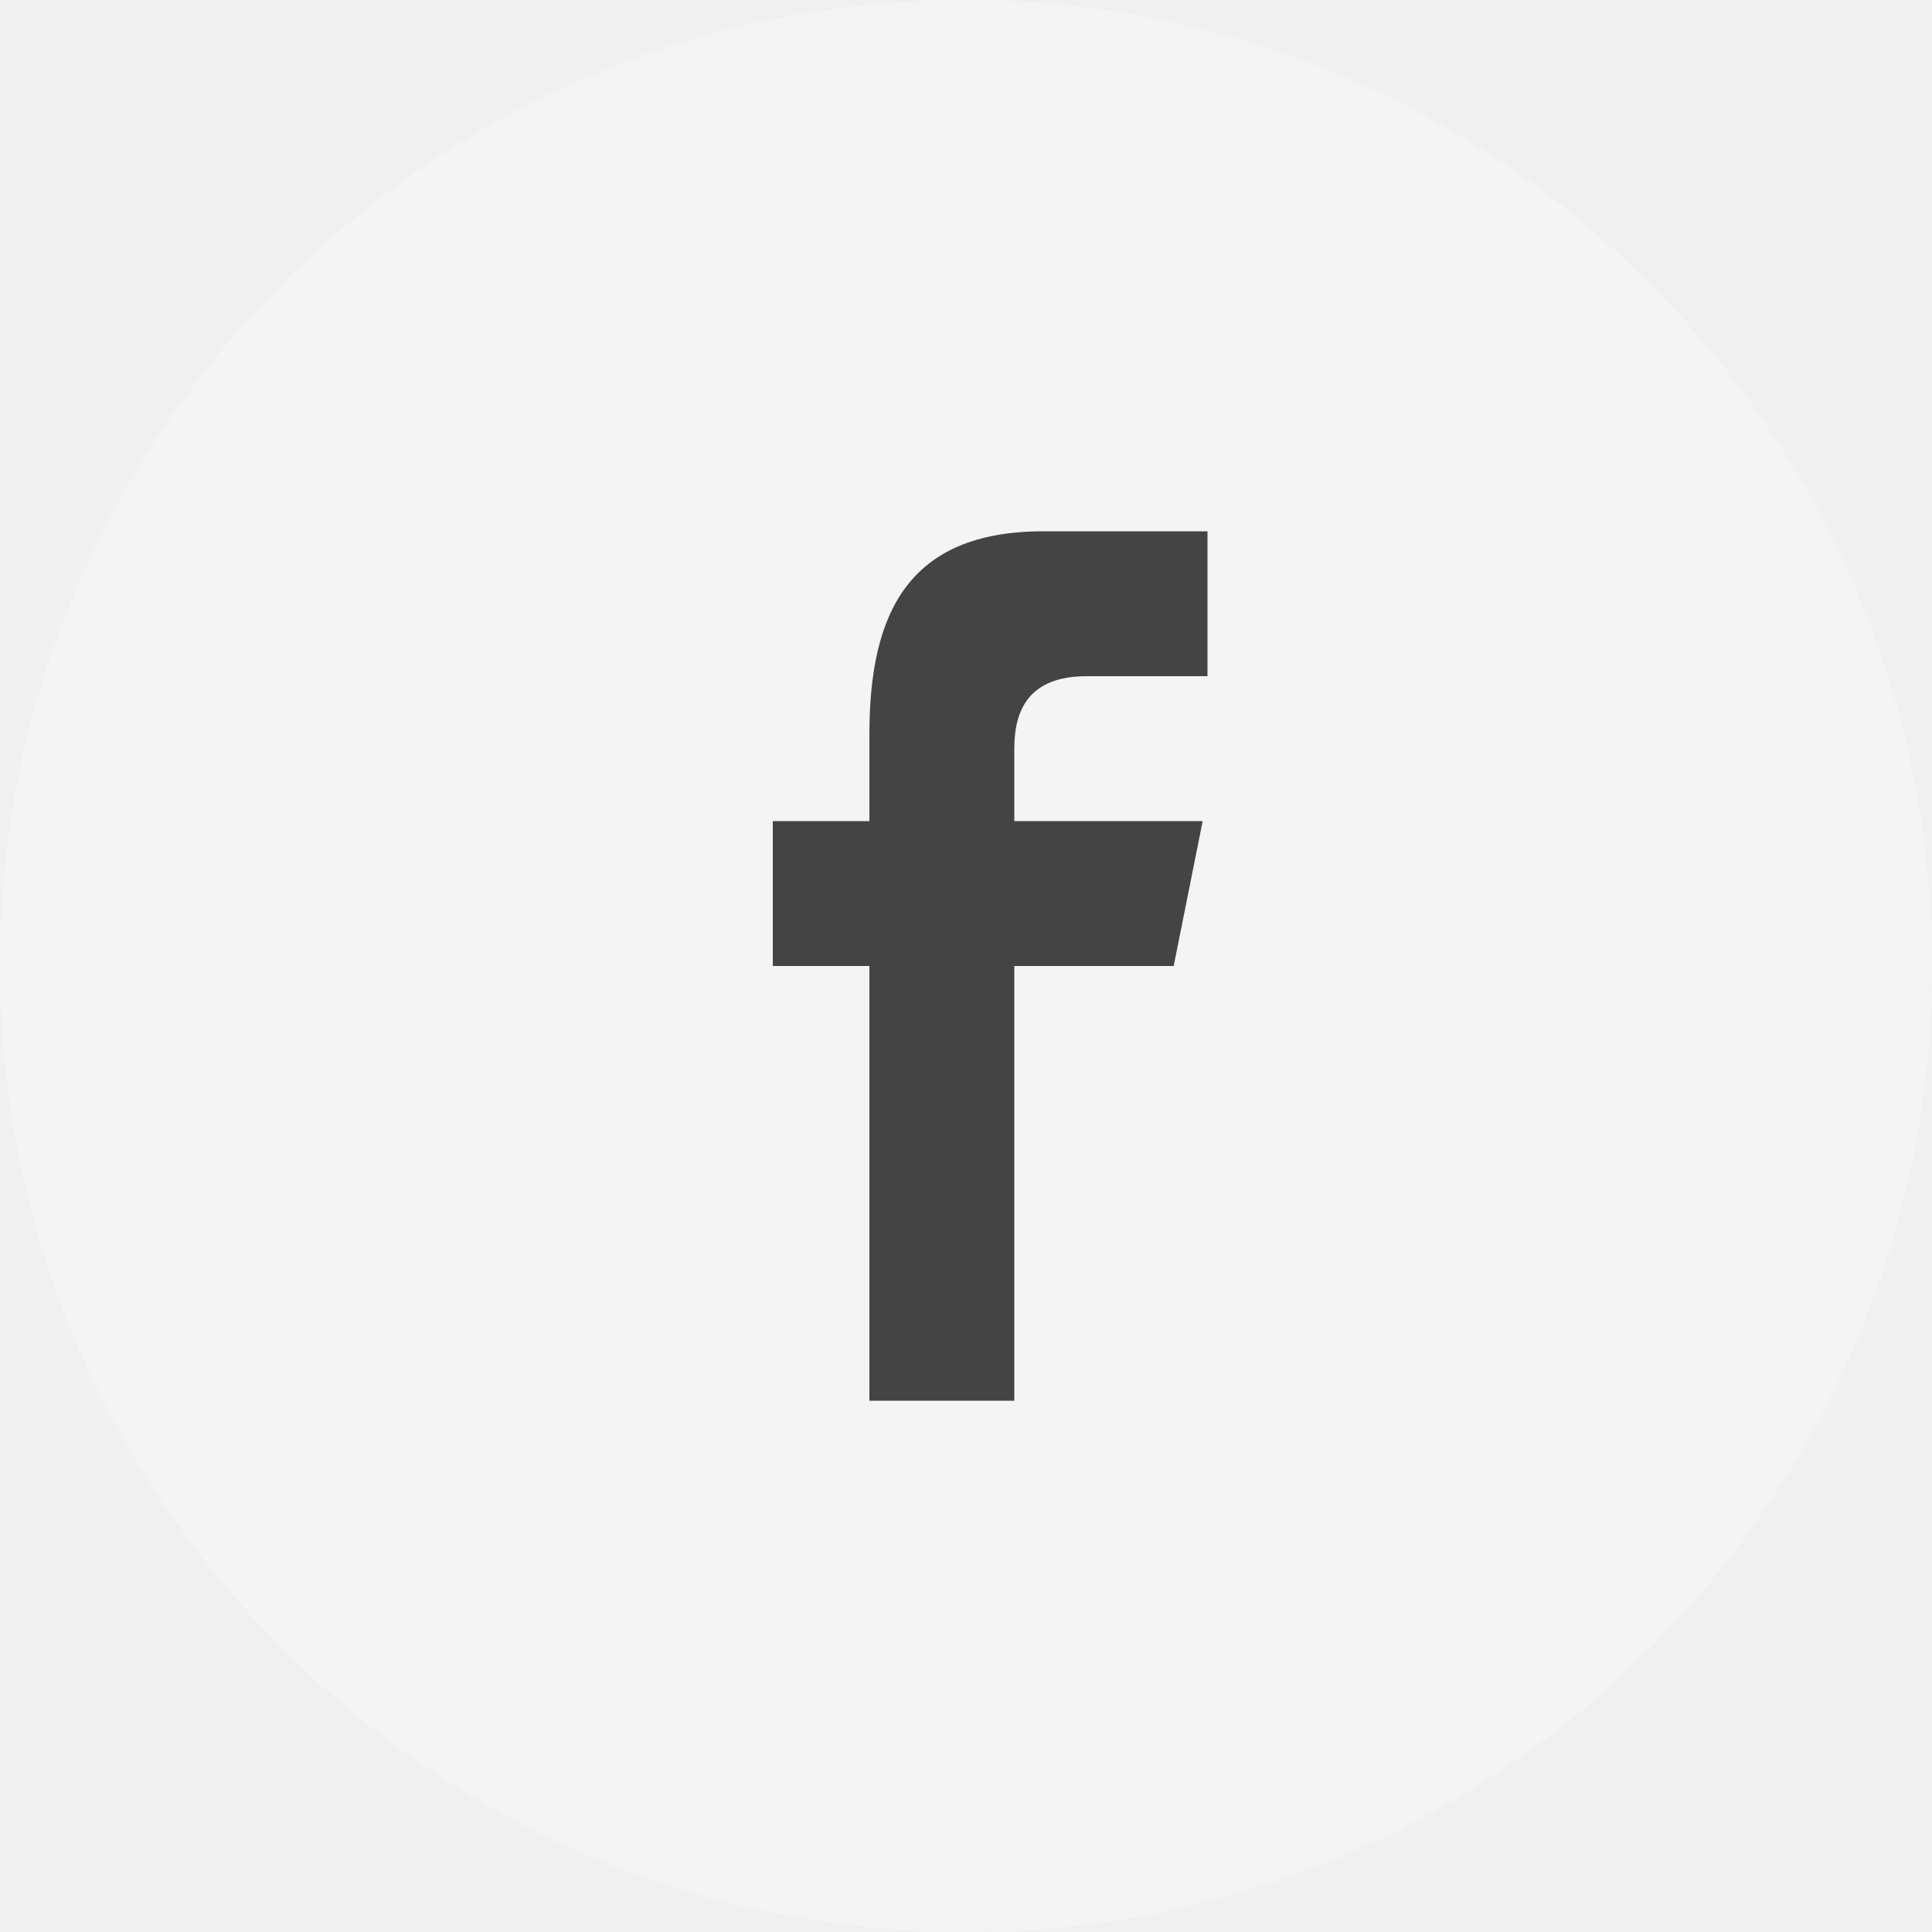
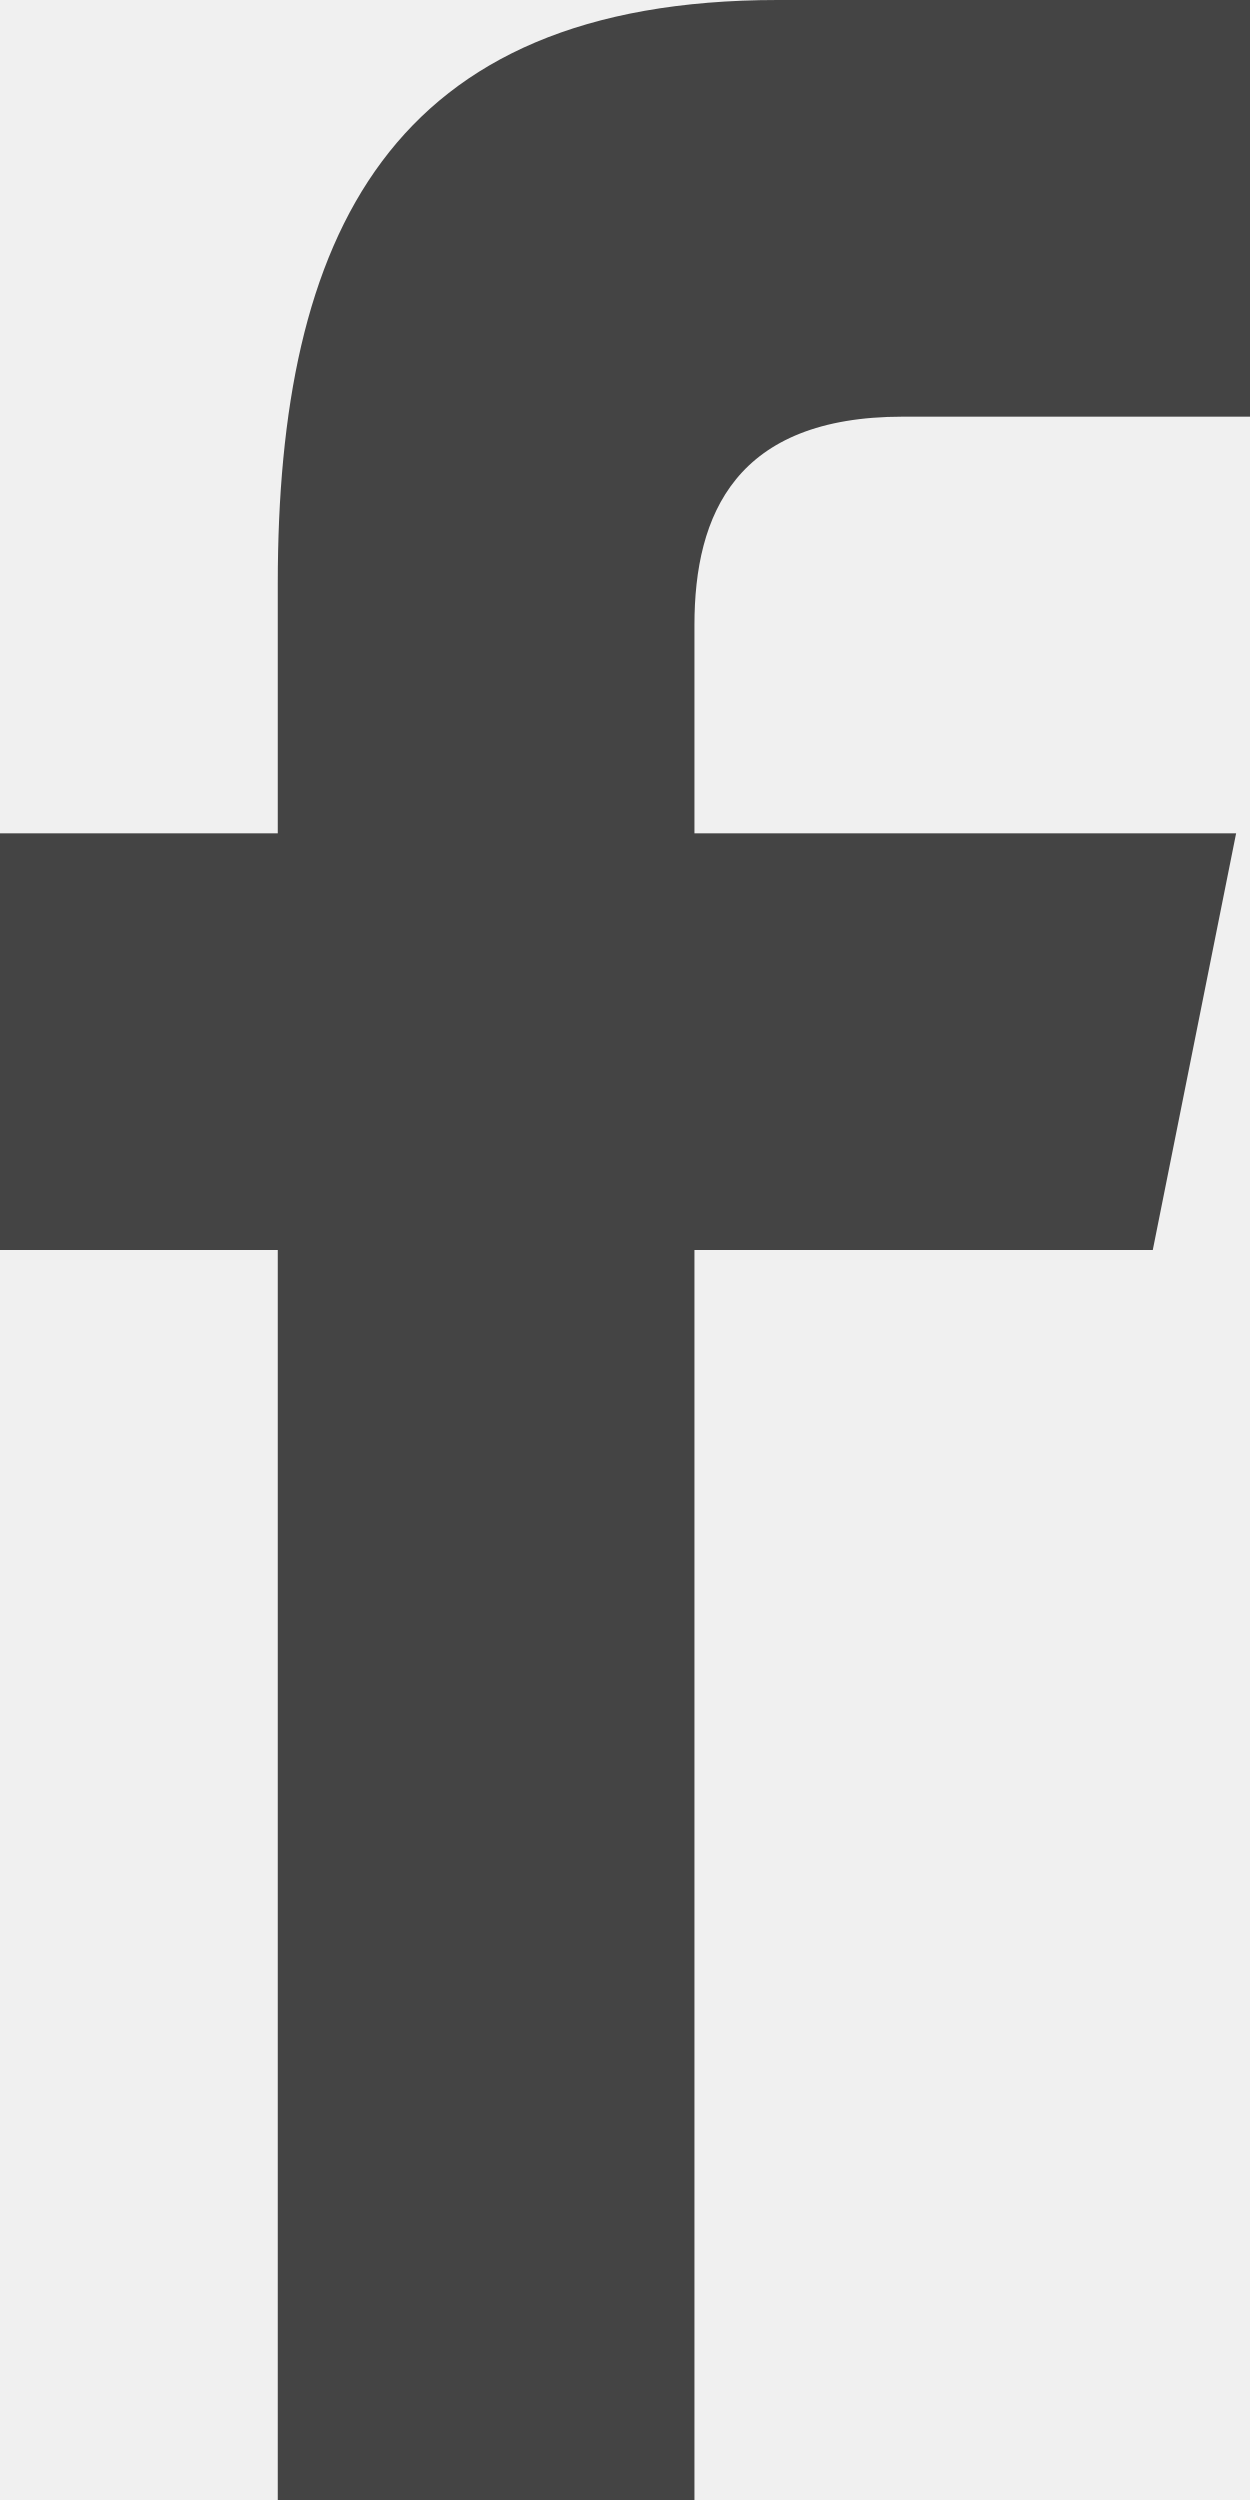
- <svg xmlns="http://www.w3.org/2000/svg" width="40" height="40" viewBox="0 0 40 40" fill="none">
-   <circle cx="20" cy="20" r="20" fill="white" fill-opacity="0.3" />
-   <path d="M22.5 14H25V11H21.6C18.8 11 18 12.7 18 15.2V17H16V20H18V29H21V20H24.3L24.9 17H21V15.5C21 14.7 21.3 14 22.5 14Z" fill="#444444" />
+ <svg xmlns="http://www.w3.org/2000/svg" width="9" height="18" viewBox="0 0 9 18" fill="none">
+   <path d="M6.5 3H9V0H5.6C2.8 0 2 1.7 2 4.2V6H0V9H2V18H5V9H8.3L8.9 6H5V4.5C5 3.7 5.3 3 6.5 3Z" fill="#444444" />
</svg>
